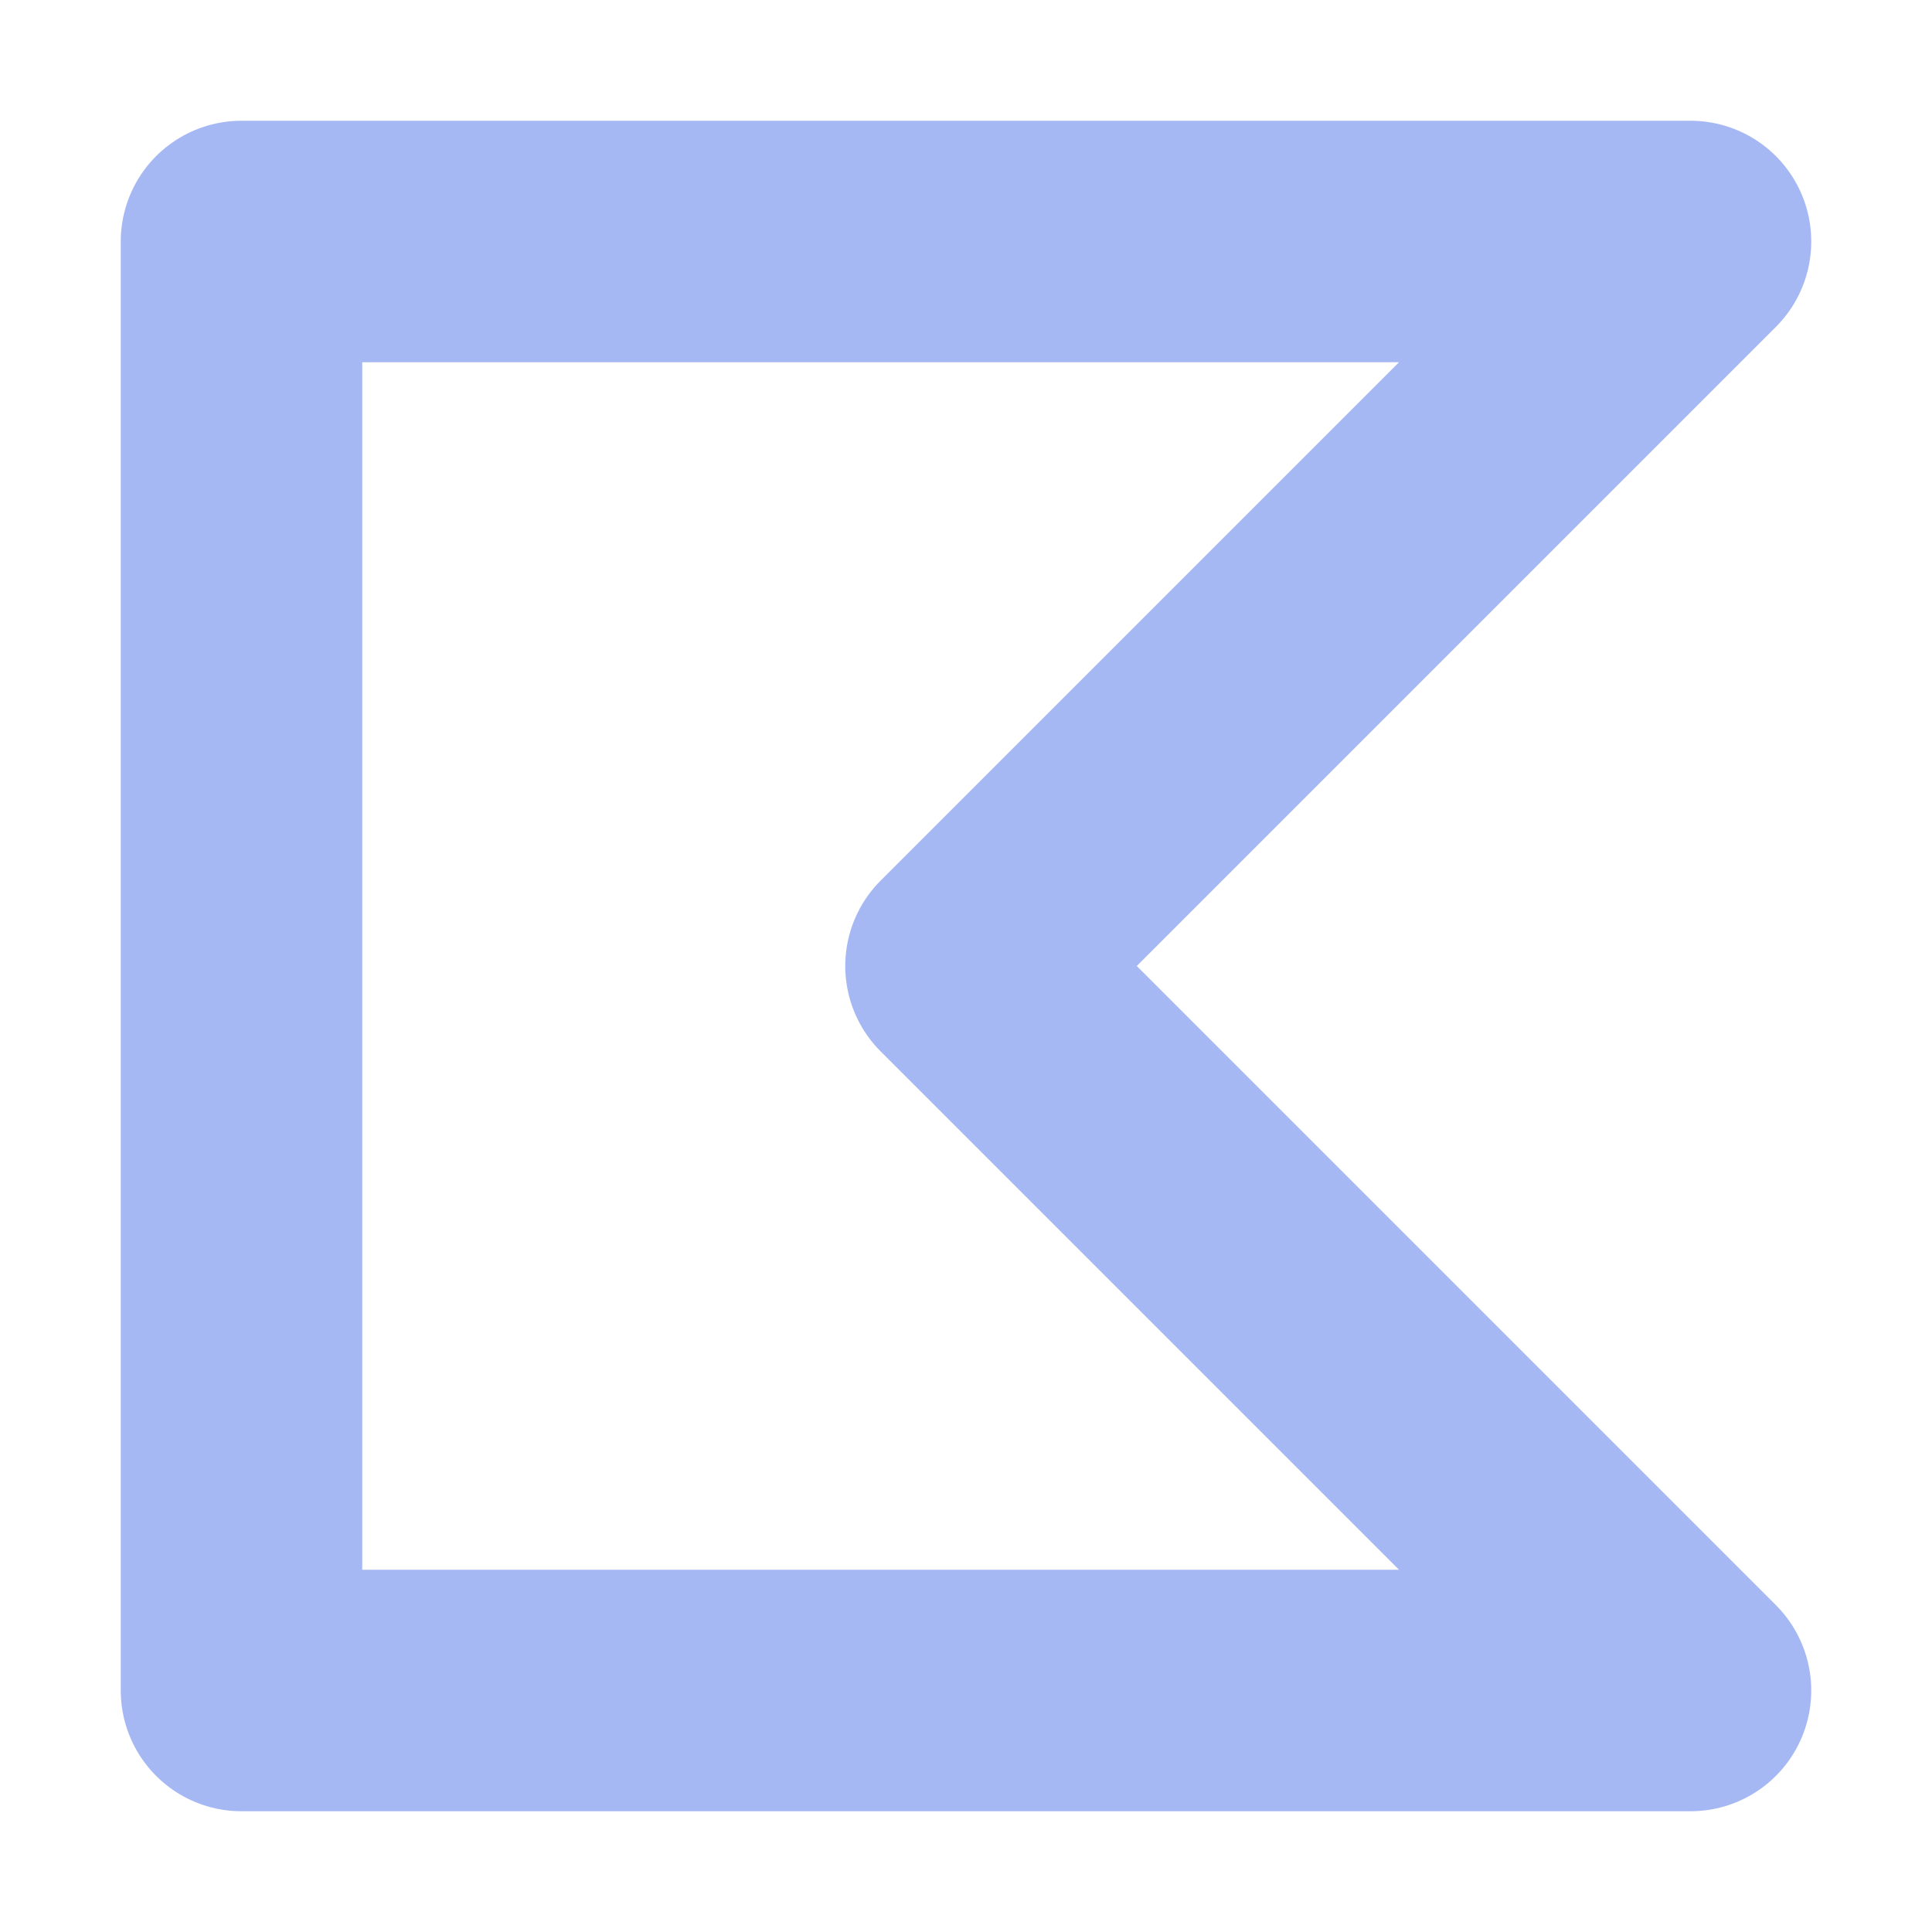
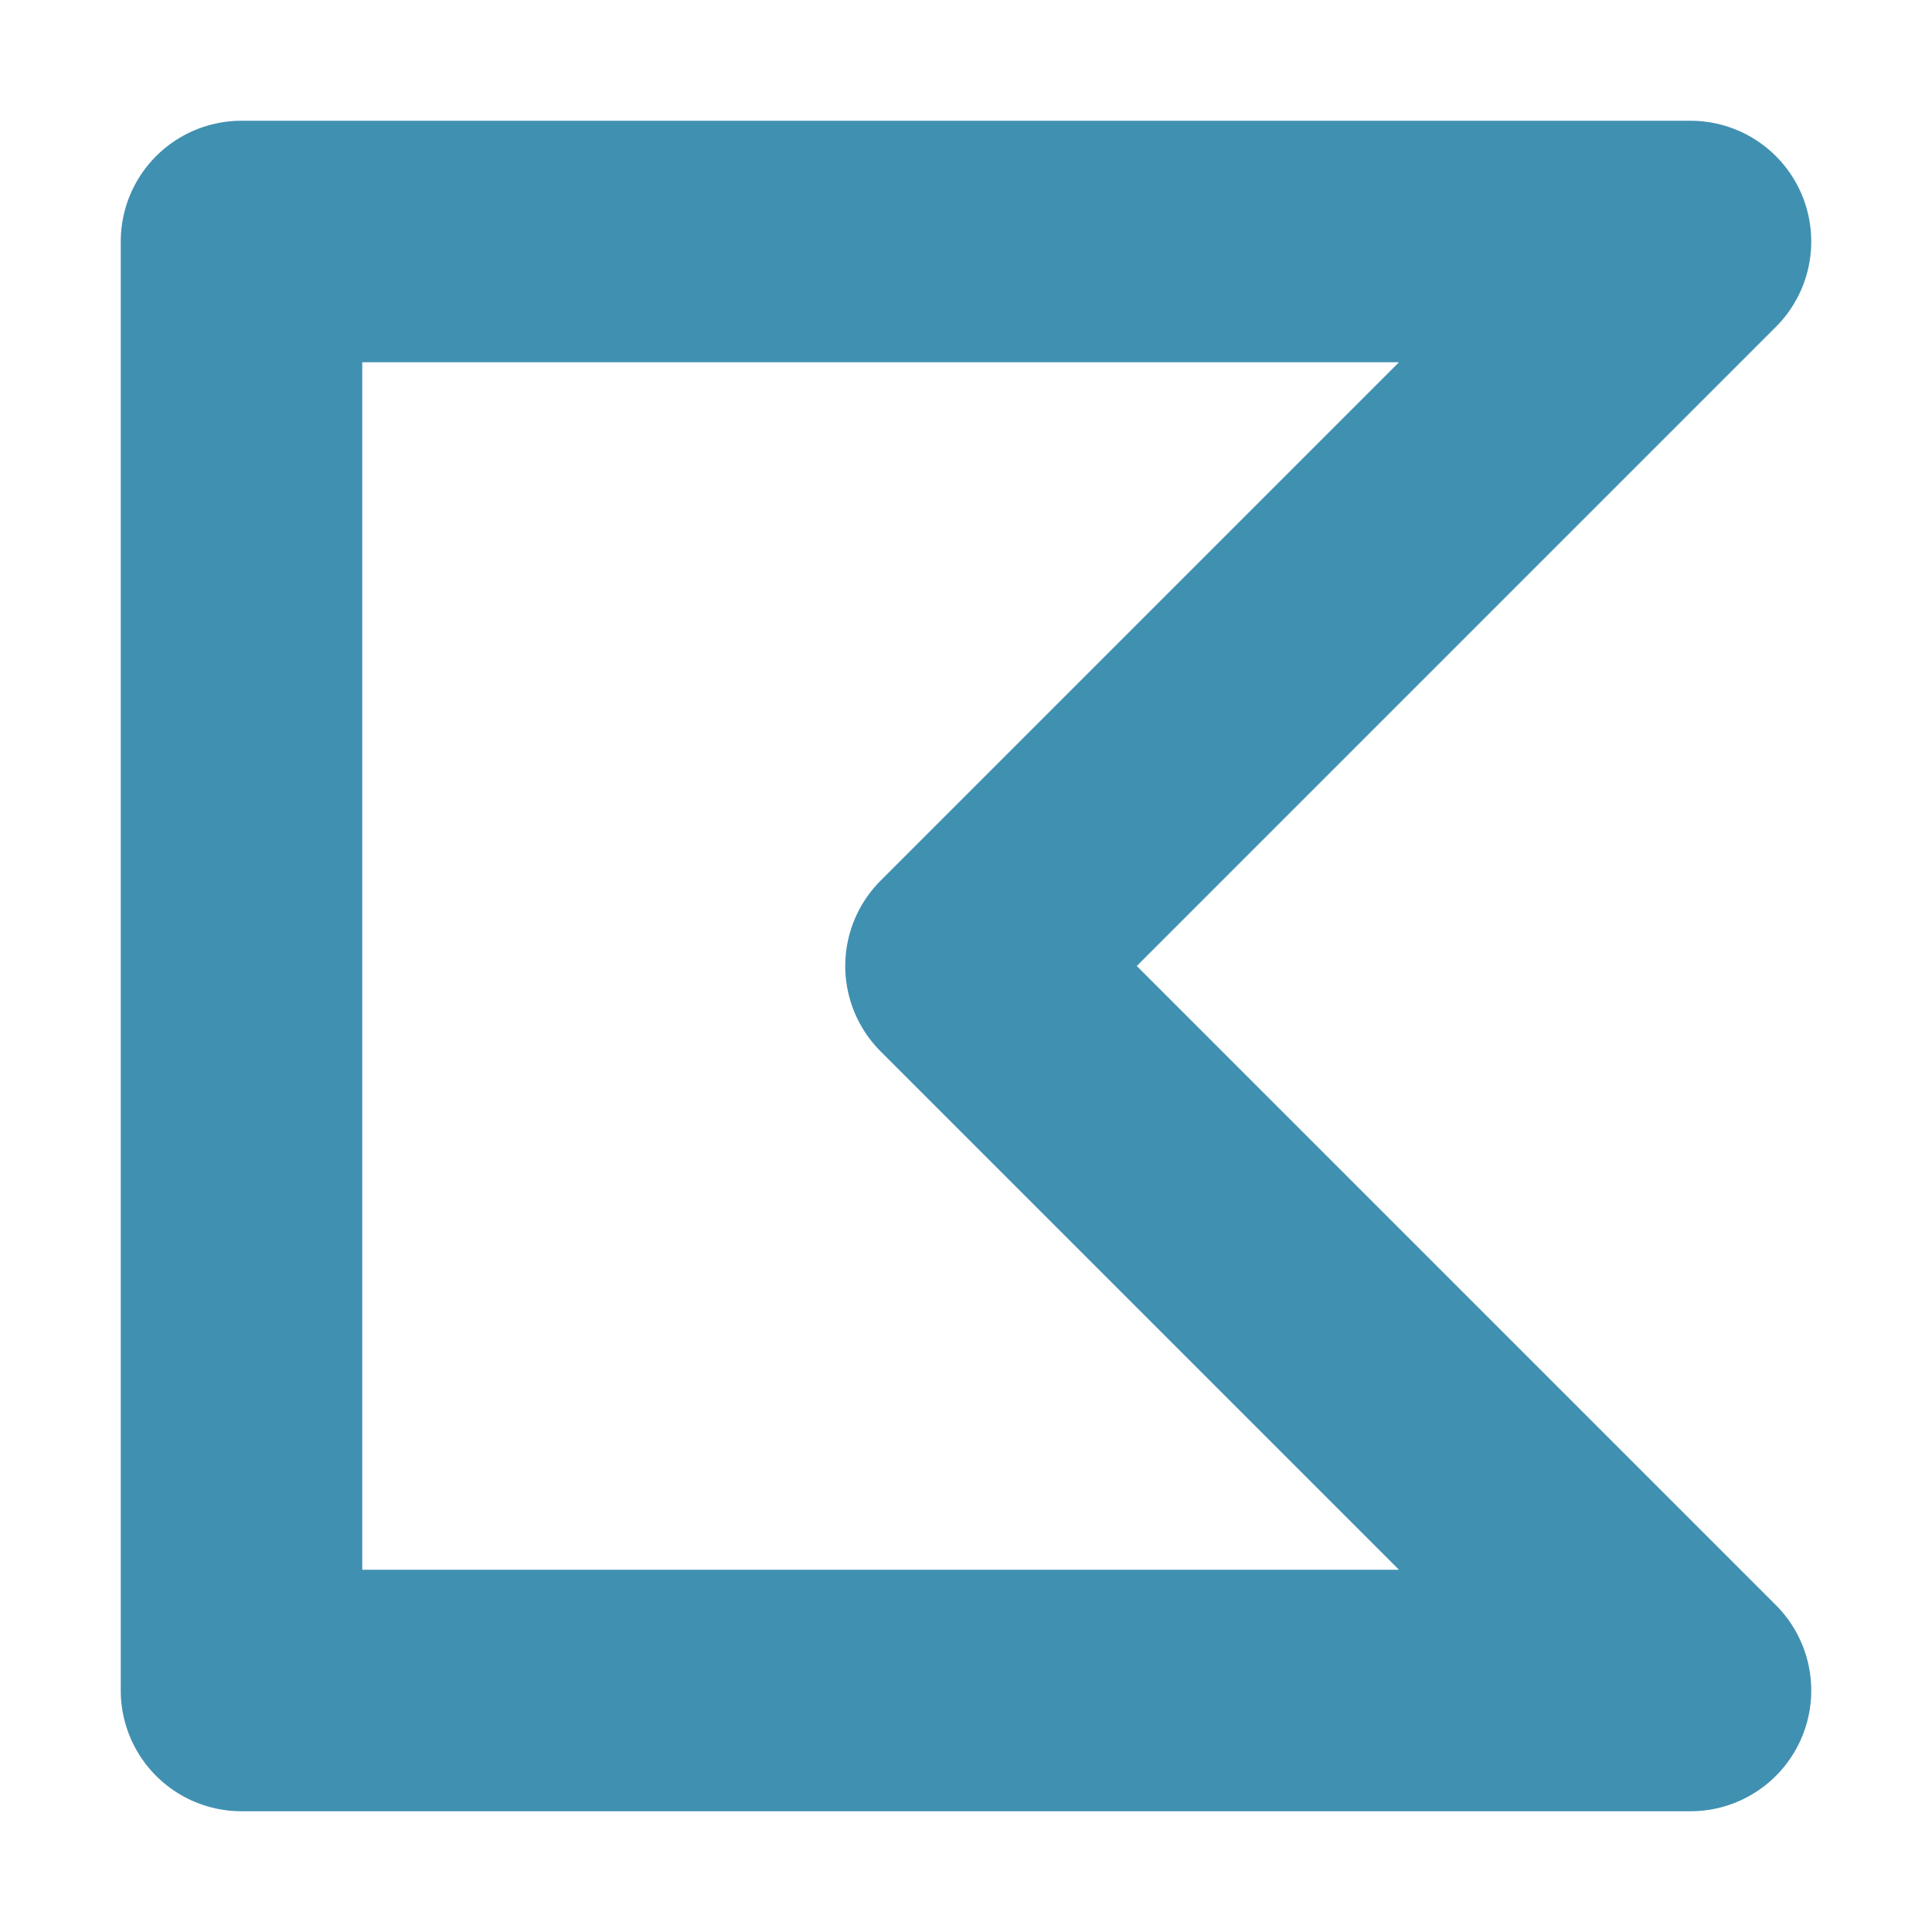
<svg xmlns="http://www.w3.org/2000/svg" height="16" viewBox="0 0 16 16" width="16">
-   <path d="m14 1050.4h-12v-12h12l-6 6z" fill="none" stroke="#a5b7f3" stroke-linejoin="round" stroke-opacity=".988" stroke-width="2" transform="translate(0 -1036.4)" />
+   <path d="m14 1050.4h-12v-12h12l-6 6z" fill="none" stroke="#3e8fb0" stroke-linejoin="round" stroke-opacity=".988" stroke-width="2" transform="translate(0 -1036.4)" />
</svg>
